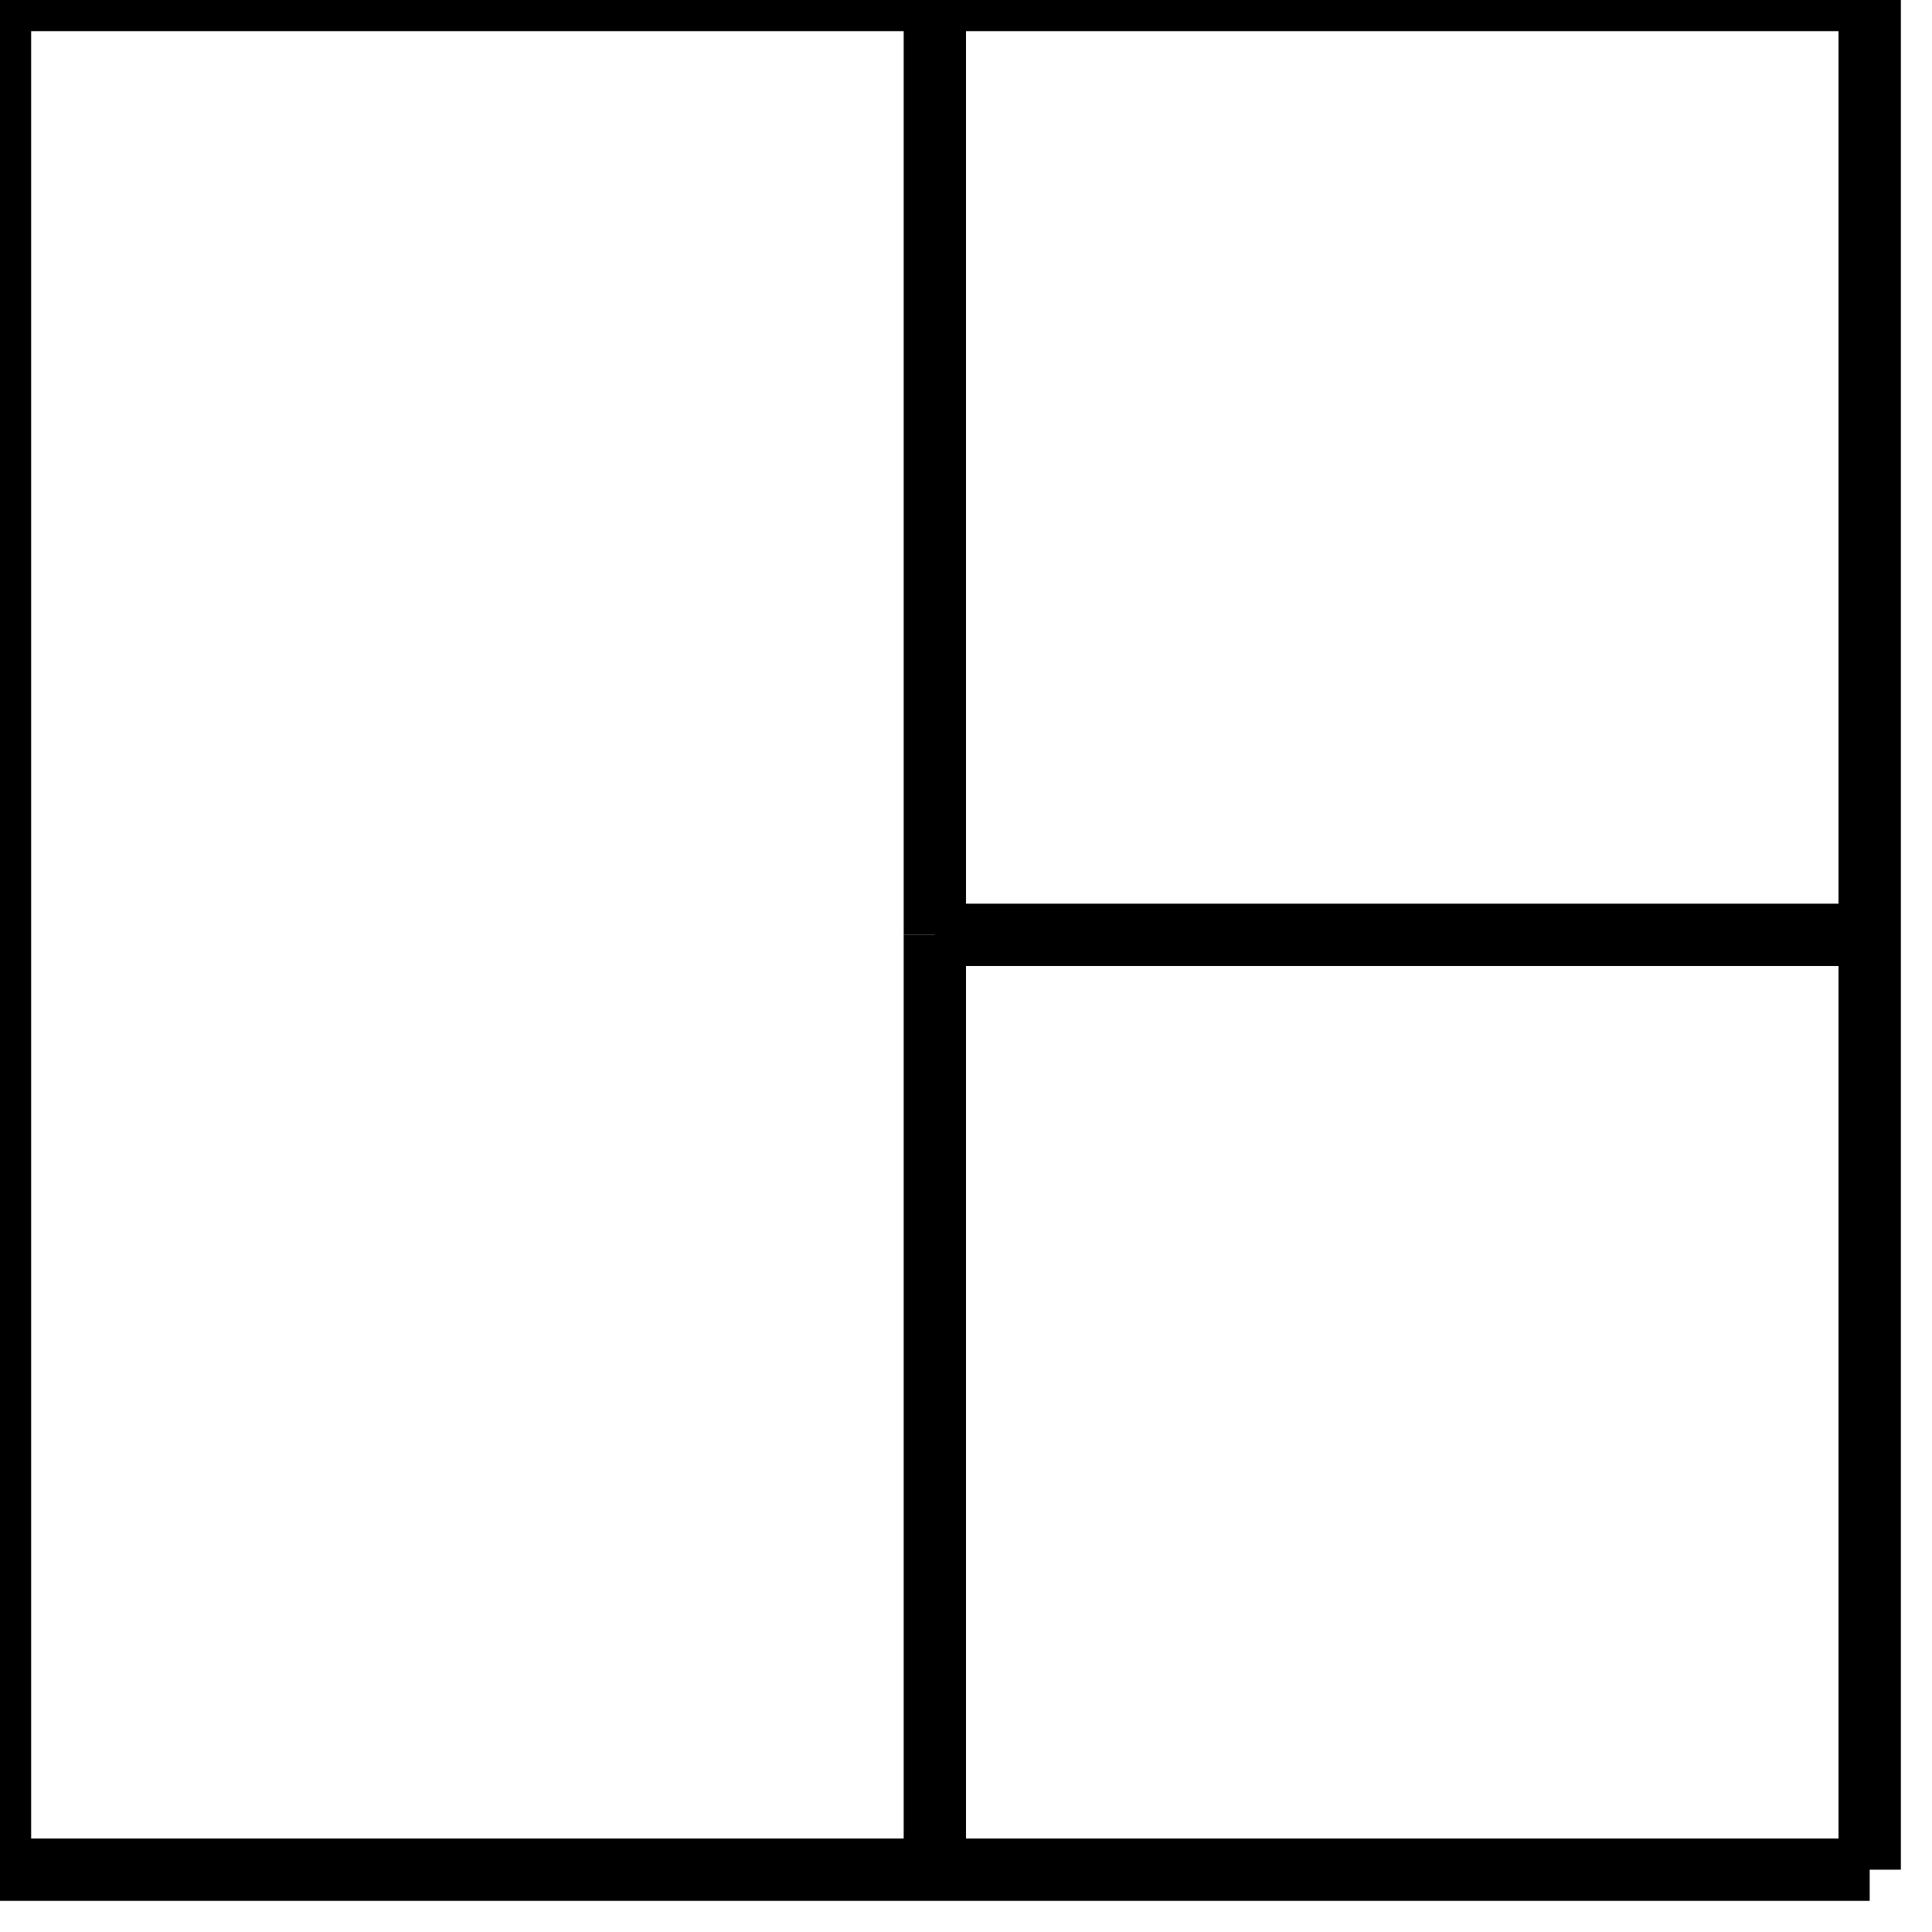
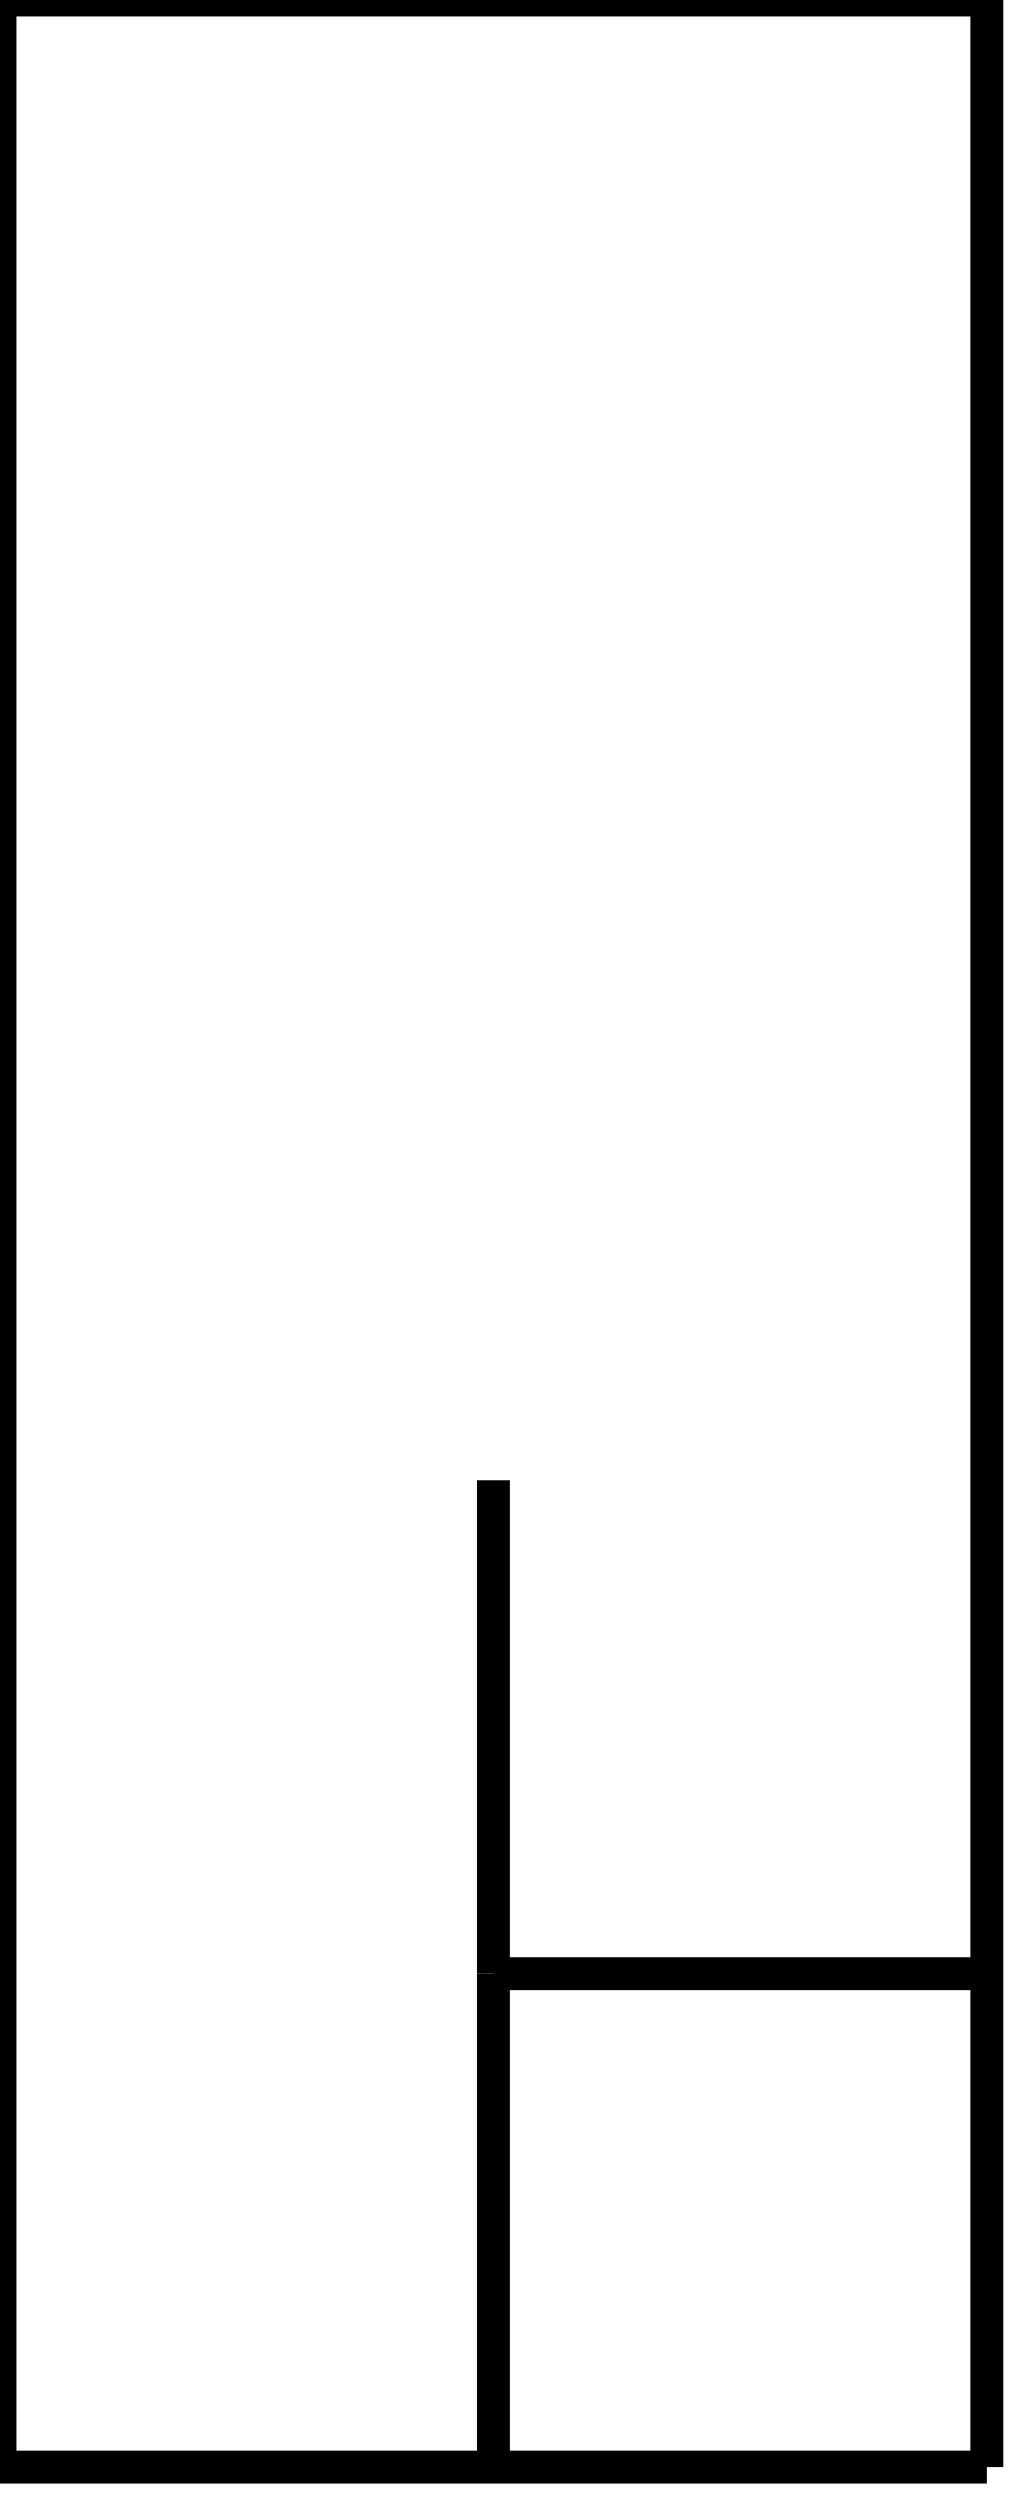
<svg xmlns="http://www.w3.org/2000/svg" version="1.1">
  <defs id="SvgjsDefs1001" />
  <svg id="SvgjsSvg1002" width="2" height="0" focusable="false" style="overflow: hidden; top: -100%; left: -100%; position: absolute; opacity: 0">
    <polyline id="SvgjsPolyline1003" points="0,0" />
    <path id="SvgjsPath1004" d="M0 0 " />
  </svg>
-   <line id="SvgjsLine1006" x1="30" y1="0" x2="30" y2="30" stroke="#000000" stroke-width="2" />
-   <line id="SvgjsLine1007" x1="30" y1="30" x2="60" y2="30" stroke="#000000" stroke-width="2" />
-   <line id="SvgjsLine1008" x1="30" y1="30" x2="30" y2="60" stroke="#000000" stroke-width="2" />
+   <line id="SvgjsLine1006" x1="30" y1="90" x2="30" y2="120" stroke="#000000" stroke-width="2" />
+   <line id="SvgjsLine1007" x1="30" y1="120" x2="60" y2="120" stroke="#000000" stroke-width="2" />
+   <line id="SvgjsLine1008" x1="30" y1="120" x2="30" y2="150" stroke="#000000" stroke-width="2" />
  <line id="SvgjsLine1009" x1="0" y1="0" x2="60" y2="0" stroke="#000000" stroke-width="2" />
-   <line id="SvgjsLine1010" x1="0" y1="0" x2="0" y2="60" stroke="#000000" stroke-width="2" />
-   <line id="SvgjsLine1011" x1="60" y1="0" x2="60" y2="60" stroke="#000000" stroke-width="2" />
-   <line id="SvgjsLine1012" x1="0" y1="60" x2="60" y2="60" stroke="#000000" stroke-width="2" />
+   <line id="SvgjsLine1010" x1="0" y1="0" x2="0" y2="150" stroke="#000000" stroke-width="2" />
+   <line id="SvgjsLine1011" x1="60" y1="0" x2="60" y2="150" stroke="#000000" stroke-width="2" />
+   <line id="SvgjsLine1012" x1="0" y1="150" x2="60" y2="150" stroke="#000000" stroke-width="2" />
</svg>
